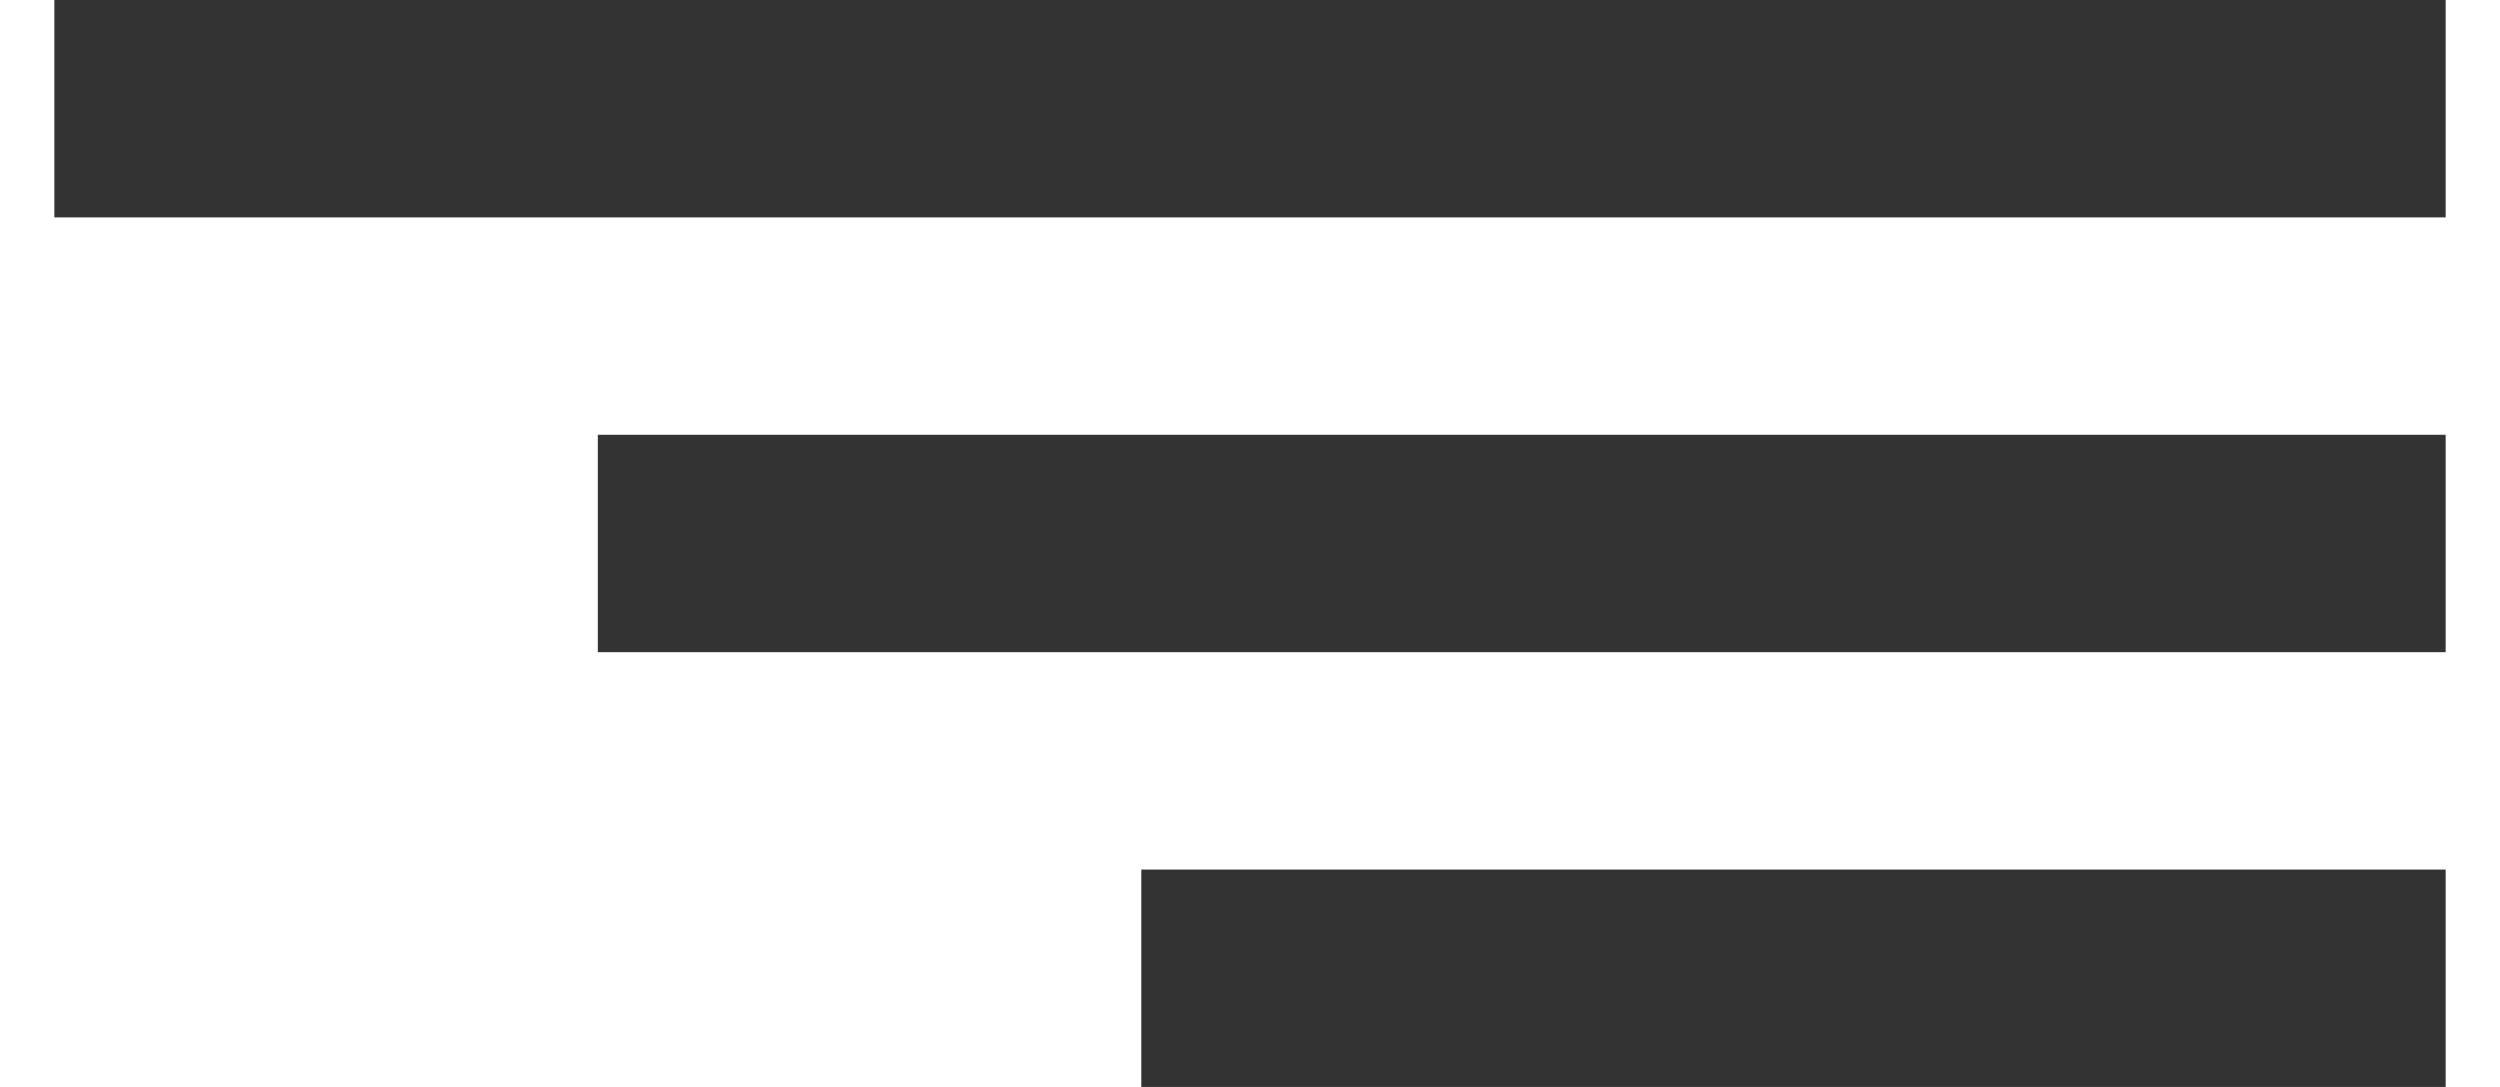
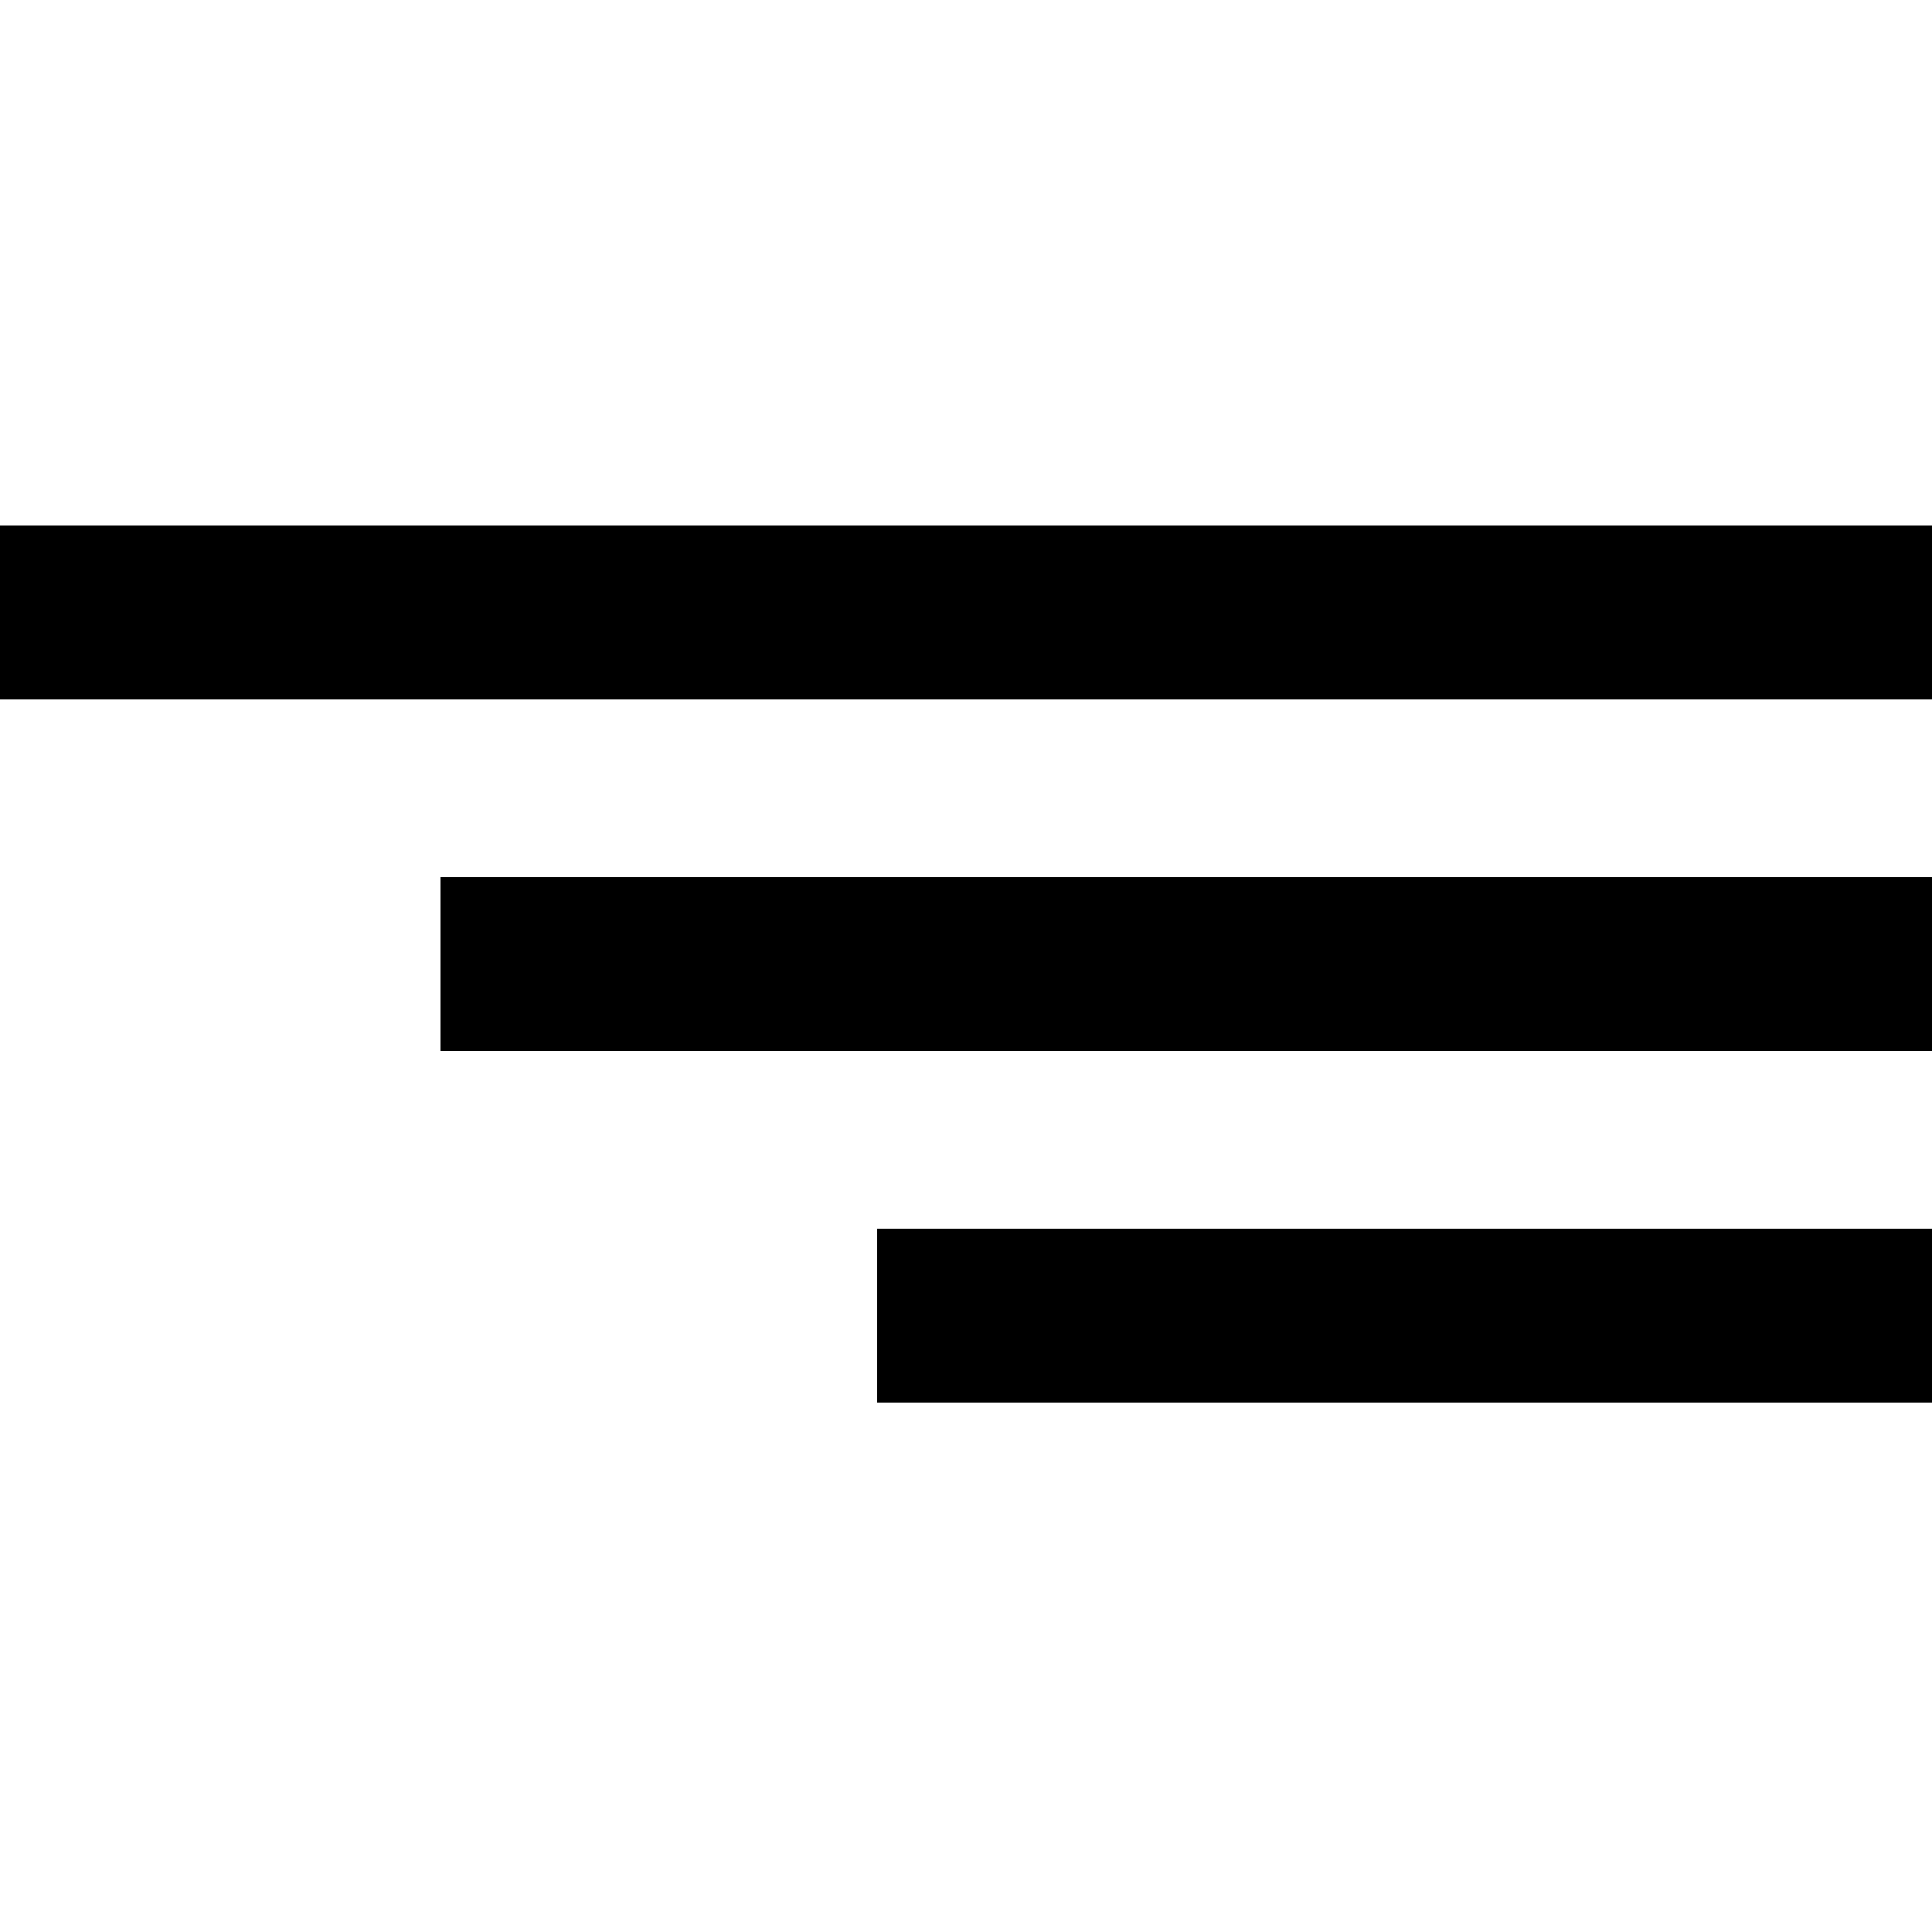
- <svg xmlns="http://www.w3.org/2000/svg" version="1.1" id="Layer_1" x="0px" y="0px" viewBox="0 0 23 10" style="enable-background:new 0 0 23 10;" xml:space="preserve">
-   <style type="text/css">
- 	.st0{fill:#333333;}
- </style>
+ <svg xmlns="http://www.w3.org/2000/svg" version="1.1" id="Layer_1" x="0px" y="0px" viewBox="0 0 50 50" style="enable-background:new 0 0 50 50;" xml:space="preserve">
  <g id="Page-1">
    <g id="Desktop-HD" transform="translate(-745, -303)">
      <g id="Group-4" transform="translate(245, 256)">
        <g id="Group-3" transform="translate(501.5, 47)">
          <g id="Line-Copy-10">
-             <rect x="-1" y="0" class="st0" width="22" height="2" />
+             <rect x="-1.5" y="13.6" width="50" height="4.5" />
          </g>
          <g id="Line-Copy-9">
-             <rect x="4" y="4" class="st0" width="17" height="2" />
+             <rect x="9.9" y="22.7" width="38.6" height="4.5" />
          </g>
          <g id="Line-Copy-8">
-             <rect x="9" y="8" class="st0" width="12" height="2" />
+             <rect x="21.2" y="31.8" width="27.3" height="4.5" />
          </g>
        </g>
      </g>
    </g>
  </g>
</svg>
